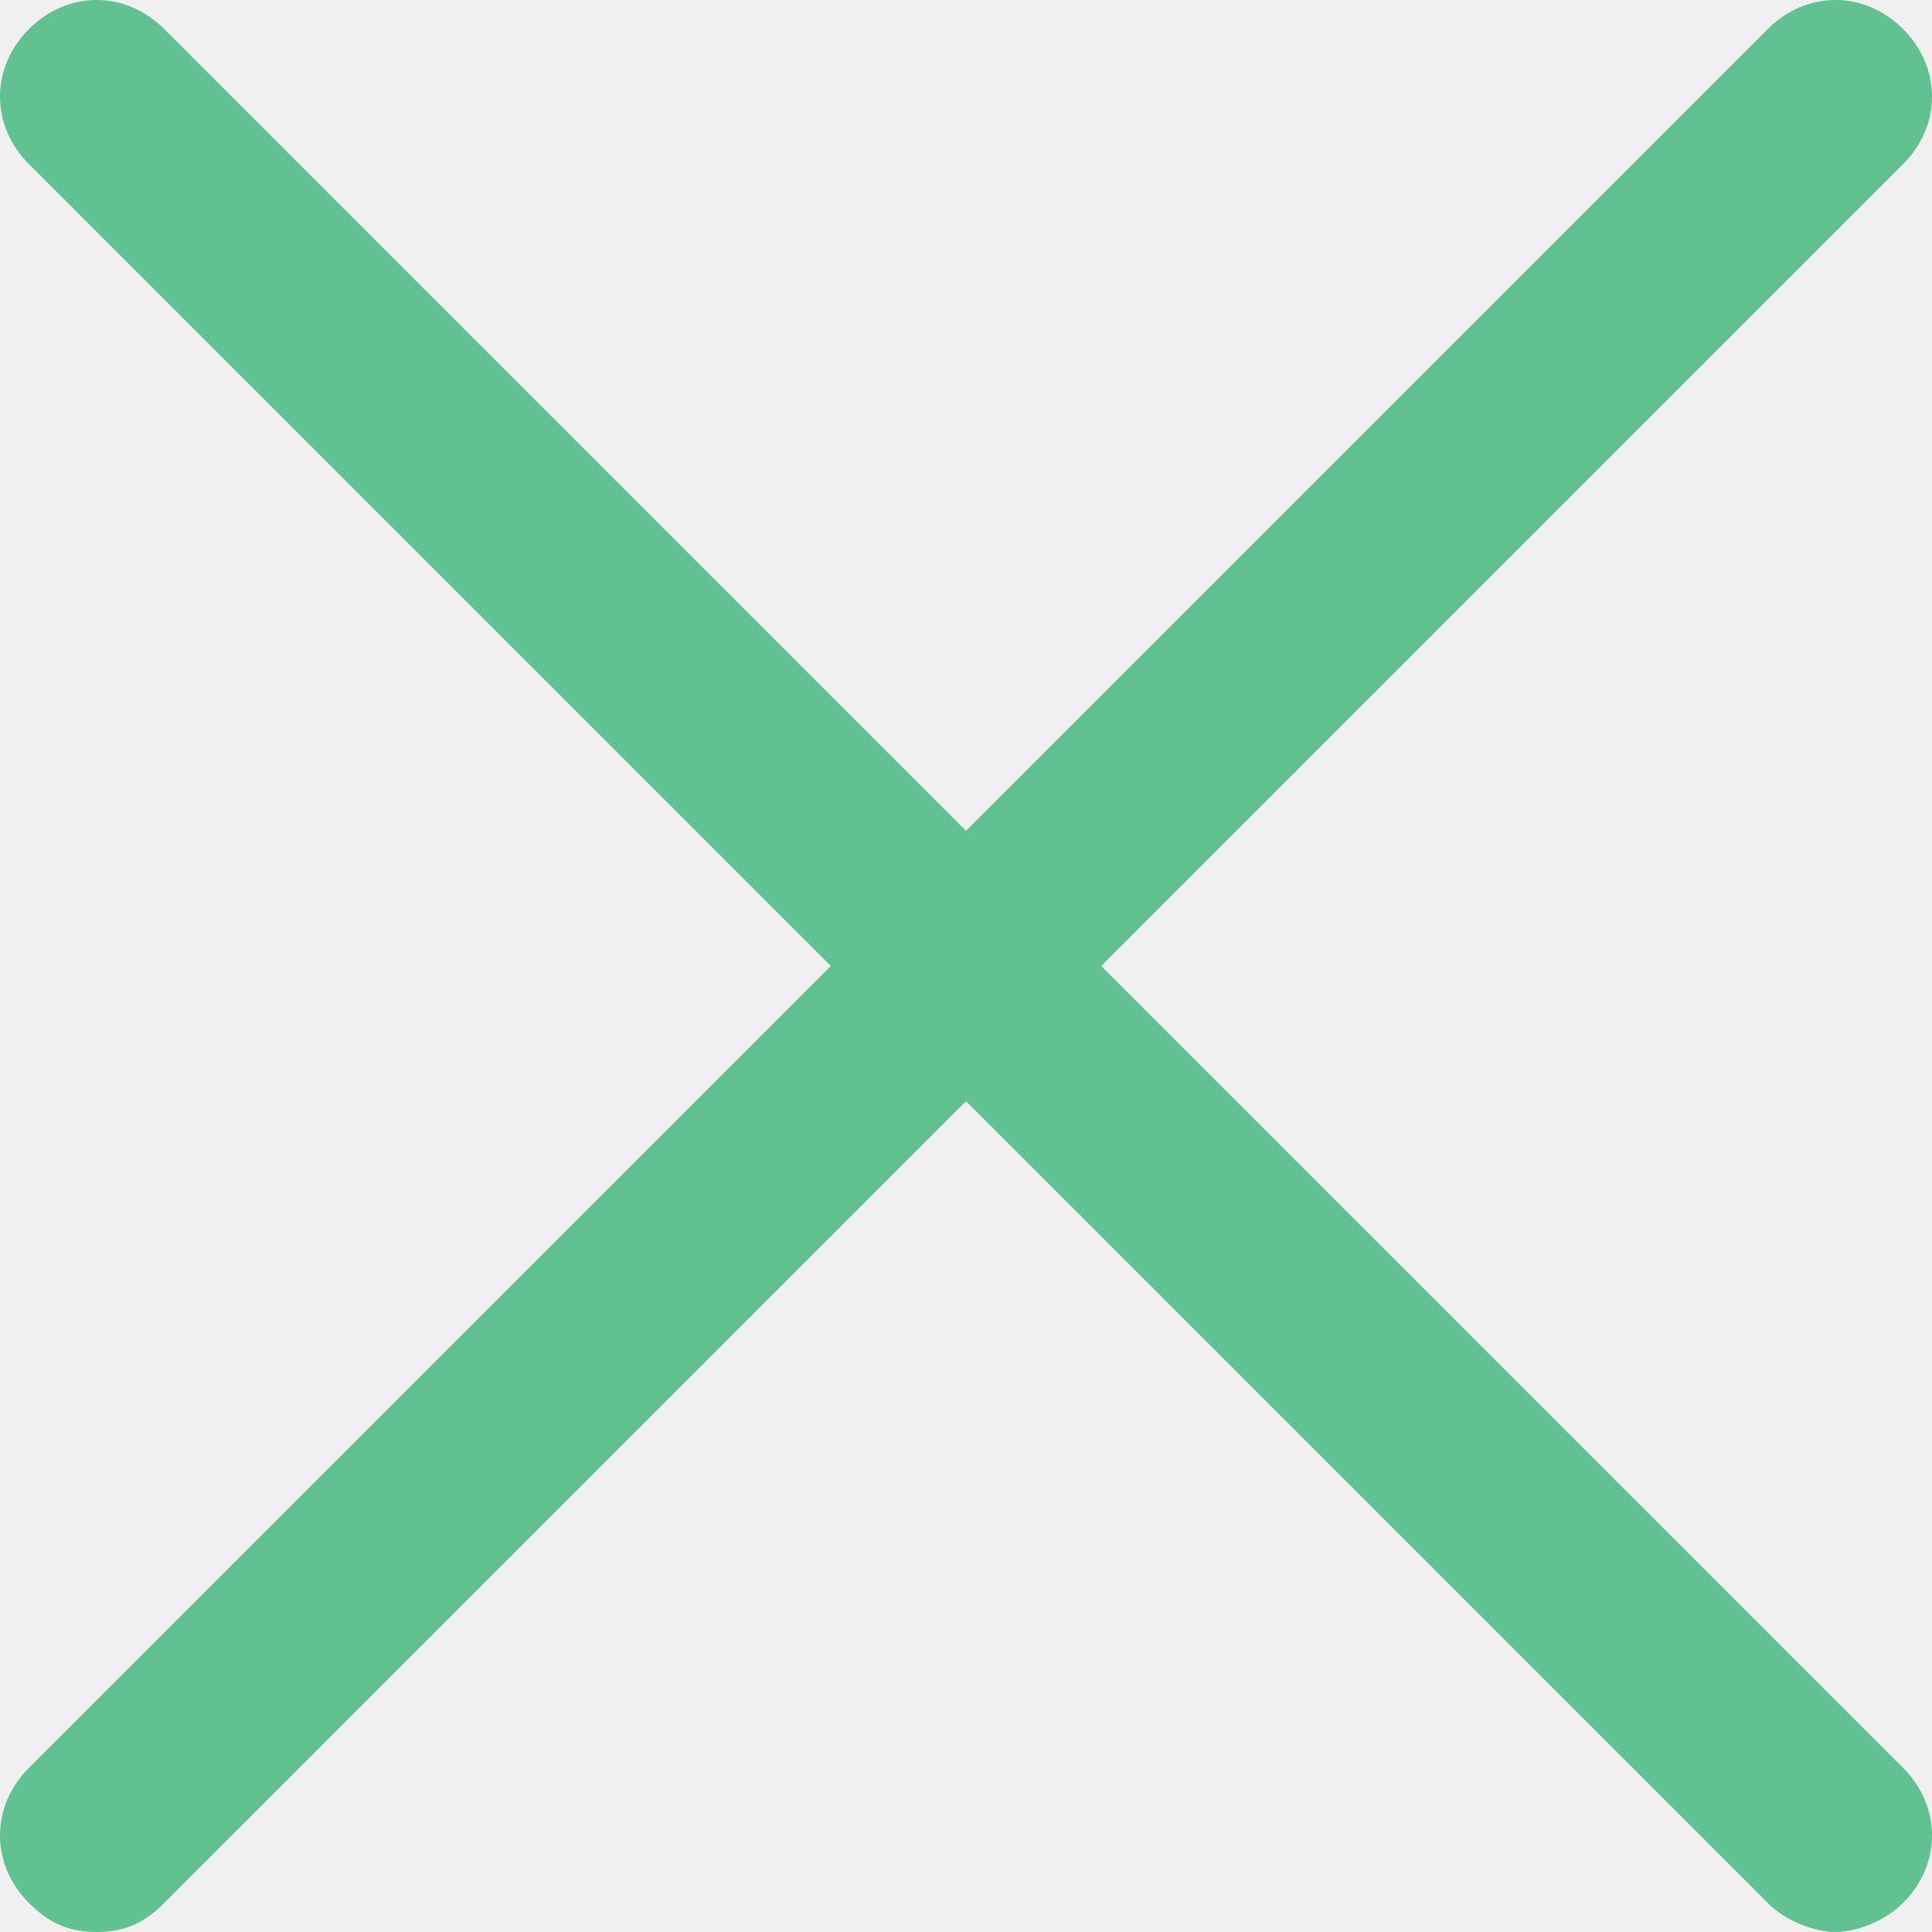
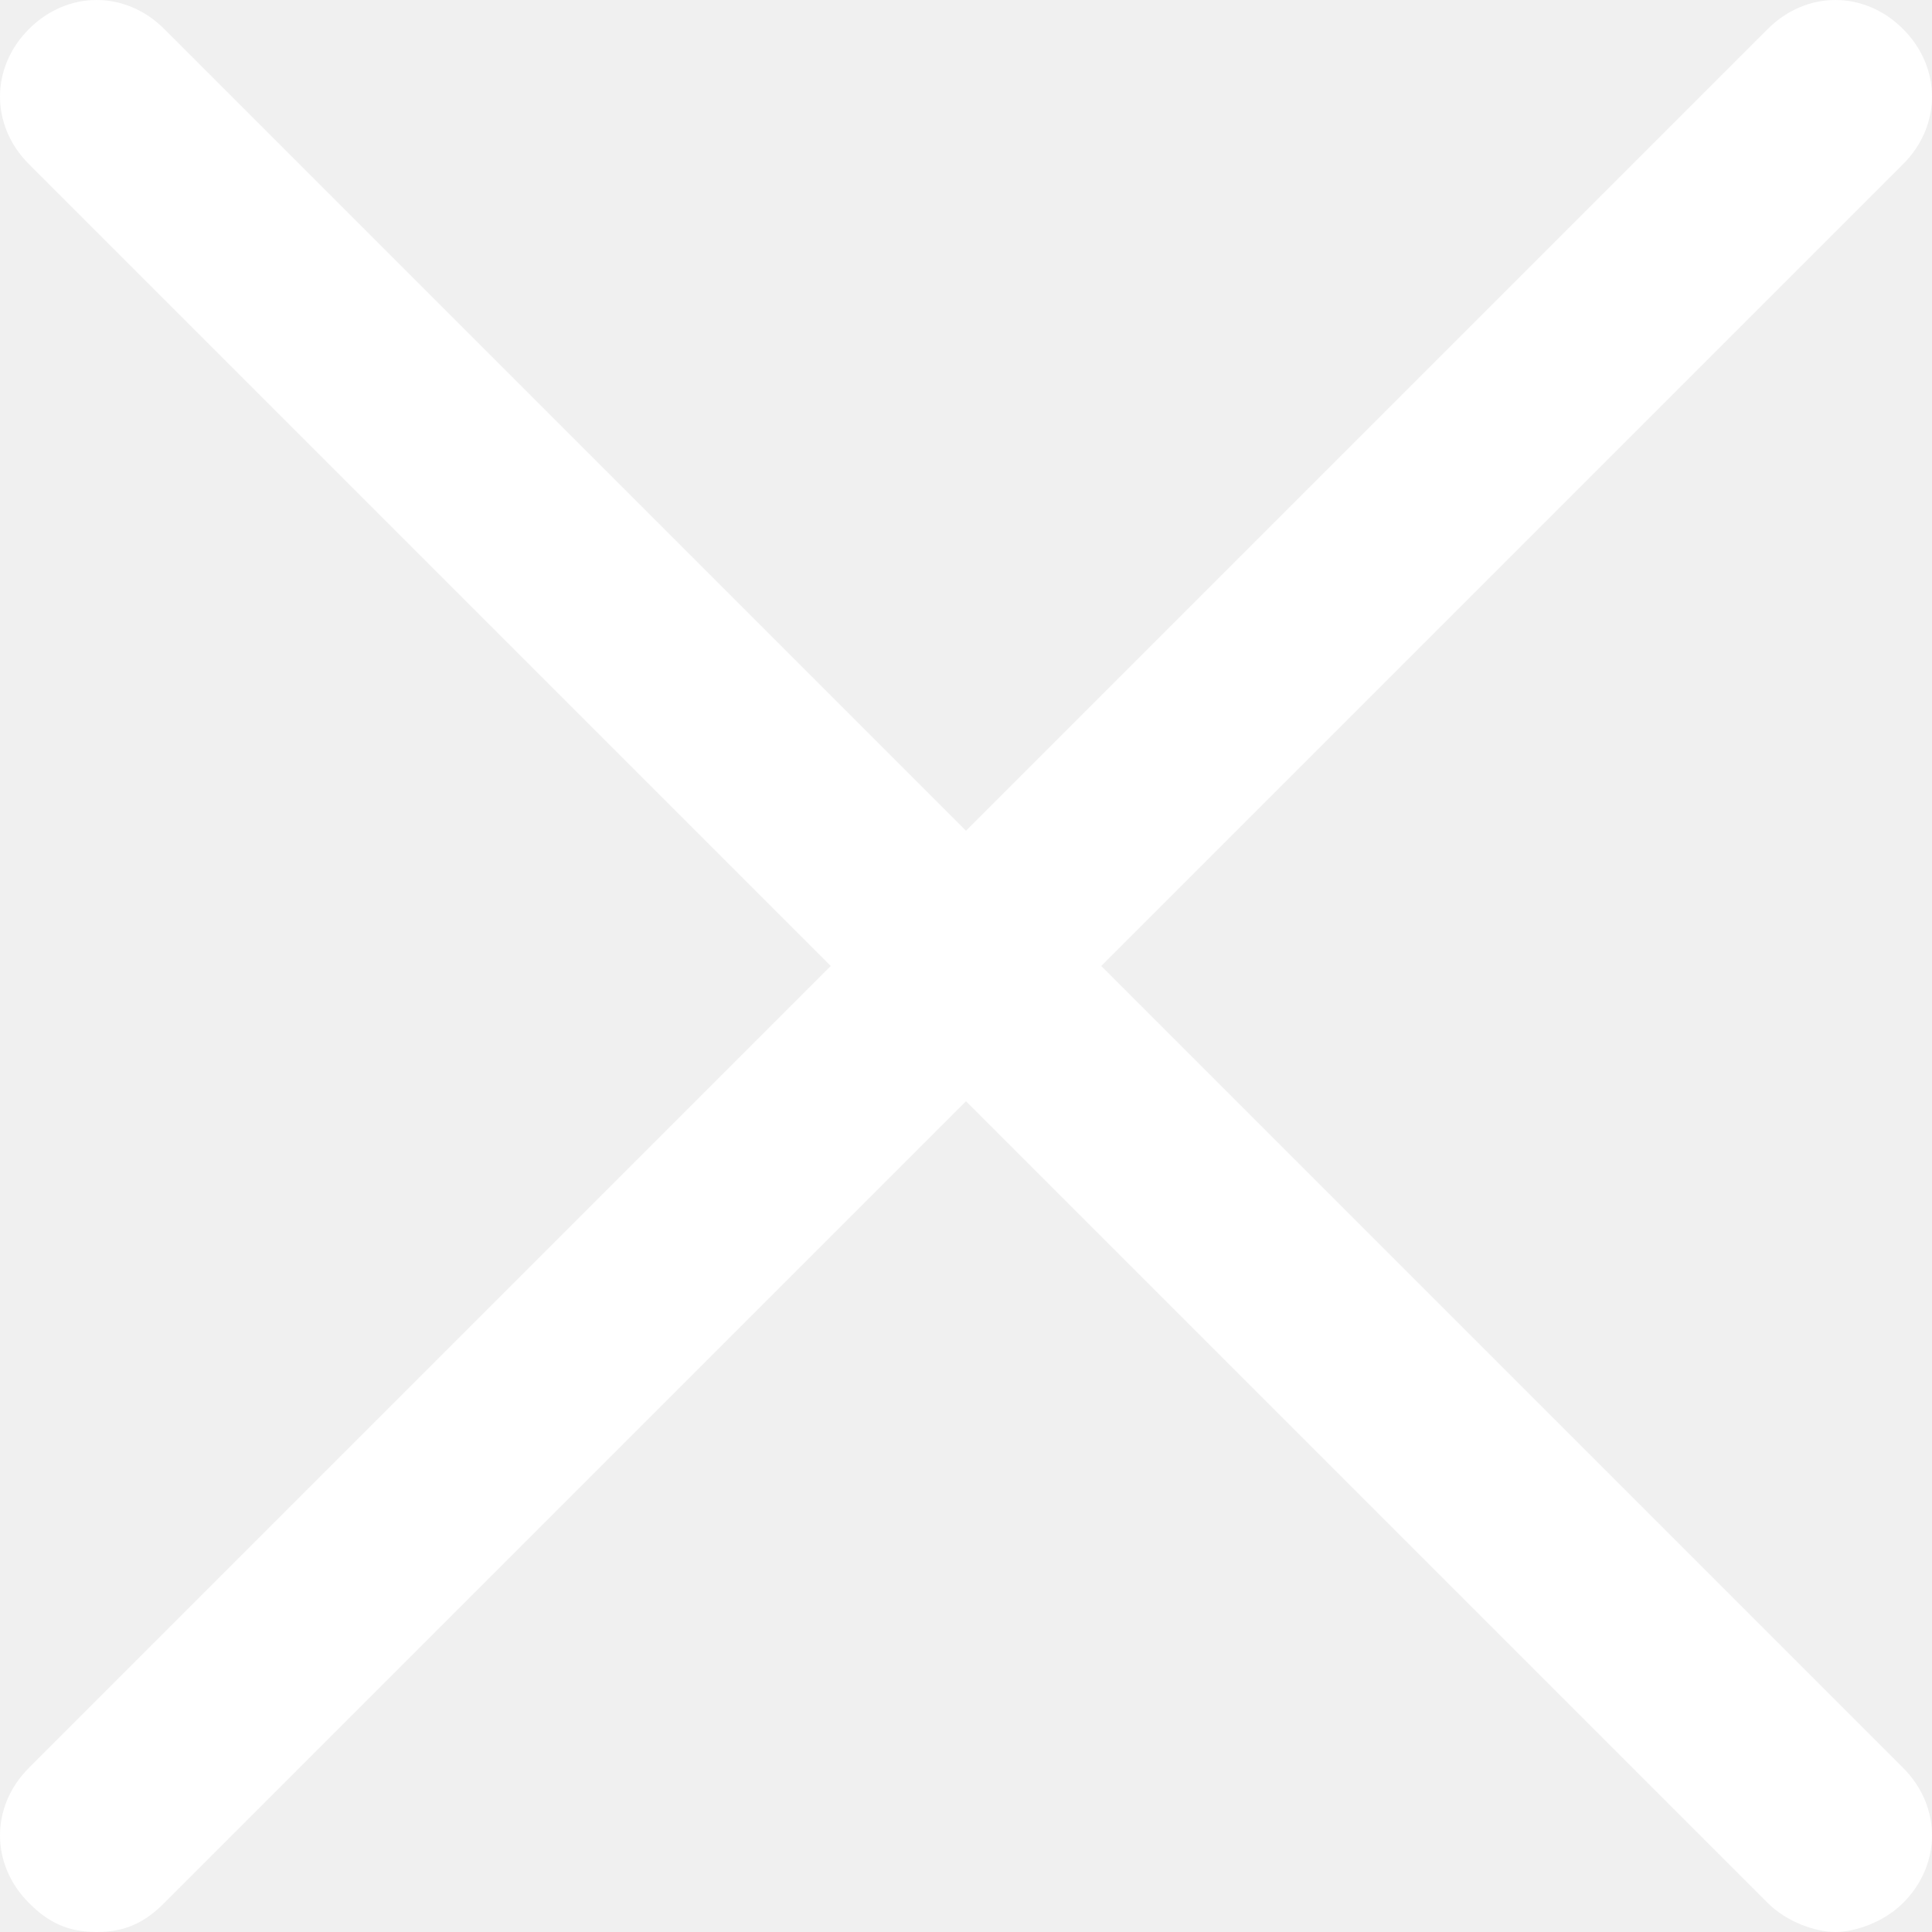
<svg xmlns="http://www.w3.org/2000/svg" version="1.1" id="Layer_1" x="0px" y="0px" width="20px" height="20px" viewBox="0 0 20 20" enable-background="new 0 0 20 20" xml:space="preserve">
-   <path fill="#61C192" d="M-370.8,6.6c0,0.2,0,0.3,0,0.5c0,4.9-3.7,10.5-10.5,10.5c-2.1,0-4-0.6-5.7-1.7c0.3,0,0.6,0.1,0.9,0.1  c1.7,0,3.3-0.6,4.6-1.6c-1.6,0-3-1.1-3.4-2.6c0.2,0,0.5,0.1,0.7,0.1c0.3,0,0.7,0,1-0.1c-1.7-0.3-3-1.8-3-3.6v0  c0.5,0.3,1.1,0.4,1.7,0.5c-1-0.7-1.6-1.8-1.6-3.1c0-0.7,0.2-1.3,0.5-1.9c1.8,2.2,4.5,3.7,7.6,3.9c-0.1-0.3-0.1-0.6-0.1-0.8  c0-2,1.7-3.7,3.7-3.7c1.1,0,2,0.4,2.7,1.2c0.8-0.2,1.6-0.5,2.3-0.9c-0.3,0.9-0.9,1.6-1.6,2c0.7-0.1,1.5-0.3,2.1-0.6  C-369.5,5.5-370.1,6.1-370.8,6.6z" />
-   <path id="f" fill="#61C192" d="M-350.1,19.1v-8.2h2.8l0.4-3.2h-3.2v-2c0-0.9,0.3-1.6,1.6-1.6l1.7,0V1.2c-0.3,0-1.3-0.1-2.5-0.1  c-2.4,0-4.1,1.5-4.1,4.2v2.4h-2.8v3.2h2.8v8.2H-350.1z" />
+   <path fill="#fff" d="M-370.8,6.6c0,0.2,0,0.3,0,0.5c0,4.9-3.7,10.5-10.5,10.5c-2.1,0-4-0.6-5.7-1.7c0.3,0,0.6,0.1,0.9,0.1  c1.7,0,3.3-0.6,4.6-1.6c-1.6,0-3-1.1-3.4-2.6c0.2,0,0.5,0.1,0.7,0.1c0.3,0,0.7,0,1-0.1c-1.7-0.3-3-1.8-3-3.6v0  c0.5,0.3,1.1,0.4,1.7,0.5c-1-0.7-1.6-1.8-1.6-3.1c0-0.7,0.2-1.3,0.5-1.9c1.8,2.2,4.5,3.7,7.6,3.9c-0.1-0.3-0.1-0.6-0.1-0.8  c0-2,1.7-3.7,3.7-3.7c1.1,0,2,0.4,2.7,1.2c0.8-0.2,1.6-0.5,2.3-0.9c-0.3,0.9-0.9,1.6-1.6,2c0.7-0.1,1.5-0.3,2.1-0.6  C-369.5,5.5-370.1,6.1-370.8,6.6z" />
+   <path id="f" fill="#fff" d="M-350.1,19.1v-8.2h2.8l0.4-3.2h-3.2v-2c0-0.9,0.3-1.6,1.6-1.6l1.7,0V1.2c-0.3,0-1.3-0.1-2.5-0.1  c-2.4,0-4.1,1.5-4.1,4.2v2.4h-2.8v3.2h2.8v8.2H-350.1z" />
  <g>
-     <path fill-rule="evenodd" clip-rule="evenodd" fill="#61C192" d="M-326,1c-5.1,0-9.2,4.1-9.2,9.2c0,4.1,2.6,7.5,6.3,8.8   c0.5,0.1,0.6-0.2,0.6-0.4c0-0.2,0-0.9,0-1.7c-2.6,0.6-3.1-1.1-3.1-1.1c-0.4-1.1-1-1.3-1-1.3c-0.8-0.6,0.1-0.6,0.1-0.6   c0.9,0.1,1.4,0.9,1.4,0.9c0.8,1.4,2.2,1,2.7,0.8c0.1-0.6,0.3-1,0.6-1.2c-2-0.2-4.2-1-4.2-4.6c0-1,0.4-1.8,0.9-2.5   c-0.1-0.2-0.4-1.2,0.1-2.4c0,0,0.8-0.2,2.5,0.9c0.7-0.2,1.5-0.3,2.3-0.3s1.6,0.1,2.3,0.3c1.8-1.2,2.5-0.9,2.5-0.9   c0.5,1.3,0.2,2.2,0.1,2.4c0.6,0.6,0.9,1.5,0.9,2.5c0,3.5-2.2,4.3-4.2,4.6c0.3,0.3,0.6,0.8,0.6,1.7c0,1.2,0,2.2,0,2.5   c0,0.2,0.2,0.5,0.6,0.4c3.7-1.2,6.3-4.7,6.3-8.8C-316.8,5.2-320.9,1-326,1z" />
+     <path fill-rule="evenodd" clip-rule="evenodd" fill="#fff" d="M-326,1c-5.1,0-9.2,4.1-9.2,9.2c0,4.1,2.6,7.5,6.3,8.8   c0.5,0.1,0.6-0.2,0.6-0.4c0-0.2,0-0.9,0-1.7c-2.6,0.6-3.1-1.1-3.1-1.1c-0.4-1.1-1-1.3-1-1.3c-0.8-0.6,0.1-0.6,0.1-0.6   c0.9,0.1,1.4,0.9,1.4,0.9c0.8,1.4,2.2,1,2.7,0.8c0.1-0.6,0.3-1,0.6-1.2c-2-0.2-4.2-1-4.2-4.6c0-1,0.4-1.8,0.9-2.5   c-0.1-0.2-0.4-1.2,0.1-2.4c0,0,0.8-0.2,2.5,0.9c0.7-0.2,1.5-0.3,2.3-0.3s1.6,0.1,2.3,0.3c1.8-1.2,2.5-0.9,2.5-0.9   c0.5,1.3,0.2,2.2,0.1,2.4c0.6,0.6,0.9,1.5,0.9,2.5c0,3.5-2.2,4.3-4.2,4.6c0.3,0.3,0.6,0.8,0.6,1.7c0,1.2,0,2.2,0,2.5   c0,0.2,0.2,0.5,0.6,0.4c3.7-1.2,6.3-4.7,6.3-8.8C-316.8,5.2-320.9,1-326,1z" />
  </g>
  <g>
-     <path fill="#61C192" d="M-295.9,3c-2.7-2.7-5.4,0-5.4,0l-2.7,2.7l-0.2,0.2c1.7-0.5,2.5,0.2,2.5,0.2l1.7-1.7c0,0,1.4-1.4,2.7,0   c1.4,1.4,0,2.7,0,2.7l-3.6,3.6c-1.4,1.4-2.7,0-2.7,0c-0.7-0.7-0.7-1.3-0.7-1.3l-1.5,1.5c0,0,0.3,0.7,0.8,1.2c2.7,2.7,5.4,0,5.4,0   l3.6-3.6C-295.9,8.5-293.2,5.8-295.9,3z" />
-     <path fill="#61C192" d="M-303.8,13.5l-1.7,1.7c0,0-1.4,1.4-2.7,0c-1.4-1.4,0-2.7,0-2.7s2.3-2.3,3.6-3.6c1.4-1.4,2.7,0,2.7,0   c0.7,0.7,0.7,1.3,0.7,1.3l1.5-1.5c0,0-0.3-0.7-0.8-1.2c-2.7-2.7-5.4,0-5.4,0l-3.6,3.6c0,0-2.7,2.7,0,5.4c2.7,2.7,5.4,0,5.4,0   l2.7-2.7l0.2-0.2C-303,14.2-303.8,13.5-303.8,13.5z" />
+     <path fill="#fff" d="M-295.9,3c-2.7-2.7-5.4,0-5.4,0l-2.7,2.7l-0.2,0.2c1.7-0.5,2.5,0.2,2.5,0.2l1.7-1.7c0,0,1.4-1.4,2.7,0   c1.4,1.4,0,2.7,0,2.7l-3.6,3.6c-1.4,1.4-2.7,0-2.7,0c-0.7-0.7-0.7-1.3-0.7-1.3l-1.5,1.5c0,0,0.3,0.7,0.8,1.2c2.7,2.7,5.4,0,5.4,0   l3.6-3.6C-295.9,8.5-293.2,5.8-295.9,3z" />
+     <path fill="#fff" d="M-303.8,13.5l-1.7,1.7c0,0-1.4,1.4-2.7,0c-1.4-1.4,0-2.7,0-2.7s2.3-2.3,3.6-3.6c1.4-1.4,2.7,0,2.7,0   c0.7,0.7,0.7,1.3,0.7,1.3l1.5-1.5c0,0-0.3-0.7-0.8-1.2c-2.7-2.7-5.4,0-5.4,0l-3.6,3.6c0,0-2.7,2.7,0,5.4c2.7,2.7,5.4,0,5.4,0   l2.7-2.7l0.2-0.2C-303,14.2-303.8,13.5-303.8,13.5z" />
  </g>
-   <path fill="#61C192" d="M-269,13h-4V7h4c0.6,0,1-0.4,1-1s-0.4-1-1-1h-4V1c0-0.6-0.4-1-1-1s-1,0.4-1,1v4h-6V1c0-0.6-0.4-1-1-1  s-1,0.4-1,1v4h-4c-0.6,0-1,0.4-1,1s0.4,1,1,1h4v6h-4c-0.6,0-1,0.4-1,1s0.4,1,1,1h4v4c0,0.6,0.4,1,1,1s1-0.4,1-1v-4h6v4  c0,0.6,0.4,1,1,1s1-0.4,1-1v-4h4c0.6,0,1-0.4,1-1S-268.4,13-269,13z M-281,13V7h6v6H-281z" />
-   <path fill="#61C192" d="M-253.6,9.8l8.3-8.3c0.4-0.4,0.4-1,0-1.4s-1-0.4-1.4,0l-8.7,8.7h-8.6c-0.6,0-1,0.4-1,1s0.4,1,1,1h8.6  l8.7,8.7c0.2,0.2,0.5,0.3,0.7,0.3s0.5-0.1,0.7-0.3c0.4-0.4,0.4-1,0-1.4L-253.6,9.8z" />
-   <path fill="#61C192" d="M-221.3,8.9l-18-9c-0.5-0.2-1.1,0-1.3,0.4s0,1.1,0.4,1.3l16.2,8.1l-14.8,7.4V9.8c0-0.6-0.4-1-1-1s-1,0.4-1,1  v9c0,0.3,0.2,0.7,0.5,0.9c0.2,0.1,0.3,0.1,0.5,0.1c0.2,0,0.3,0,0.4-0.1l18-9c0.3-0.2,0.6-0.5,0.6-0.9S-221,9.1-221.3,8.9z" />
-   <rect x="-407.5" y="-9.2" fill="#61C192" width="11.5" height="11.5" />
+   <path fill="#fff" d="M-269,13h-4V7h4c0.6,0,1-0.4,1-1s-0.4-1-1-1h-4V1c0-0.6-0.4-1-1-1s-1,0.4-1,1v4h-6V1c0-0.6-0.4-1-1-1  s-1,0.4-1,1v4h-4c-0.6,0-1,0.4-1,1s0.4,1,1,1h4v6h-4c-0.6,0-1,0.4-1,1s0.4,1,1,1h4v4c0,0.6,0.4,1,1,1s1-0.4,1-1v-4h6v4  c0,0.6,0.4,1,1,1s1-0.4,1-1v-4h4c0.6,0,1-0.4,1-1S-268.4,13-269,13z M-281,13V7h6v6H-281z" />
+   <path fill="#fff" d="M-253.6,9.8l8.3-8.3c0.4-0.4,0.4-1,0-1.4s-1-0.4-1.4,0l-8.7,8.7h-8.6c-0.6,0-1,0.4-1,1s0.4,1,1,1h8.6  l8.7,8.7c0.2,0.2,0.5,0.3,0.7,0.3s0.5-0.1,0.7-0.3c0.4-0.4,0.4-1,0-1.4L-253.6,9.8z" />
+   <path fill="#fff" d="M-221.3,8.9l-18-9c-0.5-0.2-1.1,0-1.3,0.4s0,1.1,0.4,1.3l16.2,8.1l-14.8,7.4V9.8c0-0.6-0.4-1-1-1s-1,0.4-1,1  v9c0,0.3,0.2,0.7,0.5,0.9c0.2,0.1,0.3,0.1,0.5,0.1c0.2,0,0.3,0,0.4-0.1l18-9c0.3-0.2,0.6-0.5,0.6-0.9S-221,9.1-221.3,8.9z" />
+   <rect x="-407.5" y="-9.2" fill="#fff" width="11.5" height="11.5" />
  <rect x="-407.5" y="4.5" fill="#878B8F" width="11.5" height="11.5" />
  <rect x="-407.5" y="18.2" fill="#FFFFFF" width="11.5" height="11.5" />
  <g>
-     <path fill="#61C192" d="M-181.8,19.3c-0.6,0-1-0.4-1-1c0-9.4-7.6-17-17-17c-0.6,0-1-0.4-1-1s0.4-1,1-1c10.5,0,19,8.5,19,19   C-180.8,18.9-181.2,19.3-181.8,19.3z" />
-     <path fill="#61C192" d="M-190.8,19.3h-9c-0.6,0-1-0.4-1-1v-9c0-0.6,0.4-1,1-1c5.5,0,10,4.5,10,10   C-189.8,18.9-190.2,19.3-190.8,19.3z M-198.8,17.3h6.9c-0.5-3.6-3.3-6.5-6.9-6.9V17.3z" />
+     <path fill="#fff" d="M-181.8,19.3c-0.6,0-1-0.4-1-1c0-9.4-7.6-17-17-17c-0.6,0-1-0.4-1-1s0.4-1,1-1c10.5,0,19,8.5,19,19   C-180.8,18.9-181.2,19.3-181.8,19.3z" />
+     <path fill="#fff" d="M-190.8,19.3h-9c-0.6,0-1-0.4-1-1v-9c0-0.6,0.4-1,1-1c5.5,0,10,4.5,10,10   C-189.8,18.9-190.2,19.3-190.8,19.3z M-198.8,17.3h6.9c-0.5-3.6-3.3-6.5-6.9-6.9V17.3z" />
  </g>
  <g>
-     <path fill="#61C192" d="M-141.8,19.3c-0.6,0-1-0.4-1-1v-17h-17c-0.6,0-1-0.4-1-1s0.4-1,1-1h18c0.6,0,1,0.4,1,1v18   C-140.8,18.9-141.2,19.3-141.8,19.3z" />
-     <path fill="#61C192" d="M-159.8,19.3c-0.3,0-0.5-0.1-0.7-0.3c-0.4-0.4-0.4-1,0-1.4l9-9c0.4-0.4,1-0.4,1.4,0s0.4,1,0,1.4l-9,9   C-159.2,19.2-159.5,19.3-159.8,19.3z" />
+     <path fill="#fff" d="M-141.8,19.3c-0.6,0-1-0.4-1-1v-17h-17c-0.6,0-1-0.4-1-1s0.4-1,1-1h18c0.6,0,1,0.4,1,1v18   C-140.8,18.9-141.2,19.3-141.8,19.3z" />
+     <path fill="#fff" d="M-159.8,19.3c-0.3,0-0.5-0.1-0.7-0.3c-0.4-0.4-0.4-1,0-1.4l9-9c0.4-0.4,1-0.4,1.4,0s0.4,1,0,1.4l-9,9   C-159.2,19.2-159.5,19.3-159.8,19.3z" />
  </g>
  <g>
-     <path fill="#61C192" d="M-110.8-0.7c-5.5,0-10,4.5-10,10c0,0.6,0.4,1,1,1s1-0.4,1-1c0-4.4,3.6-8,8-8s8,3.6,8,8c0,0.6,0.4,1,1,1   s1-0.4,1-1C-100.8,3.8-105.2-0.7-110.8-0.7z" />
-     <path fill="#61C192" d="M-105.2,9.3c0-3-2.5-5.5-5.5-5.5s-5.5,2.5-5.5,5.5s2.5,5.5,5.5,5.5S-105.2,12.3-105.2,9.3z M-109.5,6.8   c0.7,0,1.2,0.6,1.2,1.3s-0.6,1.2-1.2,1.2s-1.2-0.6-1.2-1.2S-110.2,6.8-109.5,6.8z M-114.2,9.3c0-1.5,0.9-2.7,2.2-3.2   c-0.4,0.6-0.7,1.2-0.7,2c0,1.8,1.5,3.2,3.2,3.2c0.8,0,1.4-0.3,2-0.7c-0.5,1.3-1.8,2.2-3.2,2.2C-112.7,12.8-114.2,11.2-114.2,9.3z" />
-     <path fill="#61C192" d="M-105.1,15c-1.5,1.5-3.5,2.3-5.7,2.3s-4.1-0.8-5.7-2.3c-0.4-0.4-1-0.4-1.4,0c-0.4,0.4-0.4,1,0,1.4   c1.9,1.9,4.4,2.9,7.1,2.9s5.2-1,7.1-2.9c0.4-0.4,0.4-1,0-1.4C-104.1,14.6-104.7,14.6-105.1,15z" />
+     <path fill="#fff" d="M-110.8-0.7c-5.5,0-10,4.5-10,10c0,0.6,0.4,1,1,1s1-0.4,1-1c0-4.4,3.6-8,8-8s8,3.6,8,8c0,0.6,0.4,1,1,1   s1-0.4,1-1C-100.8,3.8-105.2-0.7-110.8-0.7z" />
+     <path fill="#fff" d="M-105.2,9.3c0-3-2.5-5.5-5.5-5.5s-5.5,2.5-5.5,5.5s2.5,5.5,5.5,5.5S-105.2,12.3-105.2,9.3z M-109.5,6.8   c0.7,0,1.2,0.6,1.2,1.3s-0.6,1.2-1.2,1.2s-1.2-0.6-1.2-1.2S-110.2,6.8-109.5,6.8z M-114.2,9.3c0-1.5,0.9-2.7,2.2-3.2   c-0.4,0.6-0.7,1.2-0.7,2c0,1.8,1.5,3.2,3.2,3.2c0.8,0,1.4-0.3,2-0.7c-0.5,1.3-1.8,2.2-3.2,2.2C-112.7,12.8-114.2,11.2-114.2,9.3z" />
+     <path fill="#fff" d="M-105.1,15c-1.5,1.5-3.5,2.3-5.7,2.3s-4.1-0.8-5.7-2.3c-0.4-0.4-1-0.4-1.4,0c-0.4,0.4-0.4,1,0,1.4   c1.9,1.9,4.4,2.9,7.1,2.9s5.2-1,7.1-2.9c0.4-0.4,0.4-1,0-1.4C-104.1,14.6-104.7,14.6-105.1,15z" />
  </g>
  <g>
-     <path fill="#61C192" d="M-71.5,10c0.2,0.2,0.5,0.3,0.7,0.3s0.5-0.1,0.7-0.3l9-9c0.4-0.4,0.4-1,0-1.4s-1-0.4-1.4,0l-8.3,8.3L-79-0.4   c-0.4-0.4-1-0.4-1.4,0s-0.4,1,0,1.4L-71.5,10z" />
-     <path fill="#61C192" d="M-61.8,17.3h-18c-0.6,0-1,0.4-1,1s0.4,1,1,1h18c0.6,0,1-0.4,1-1S-61.2,17.3-61.8,17.3z" />
+     <path fill="#fff" d="M-71.5,10c0.2,0.2,0.5,0.3,0.7,0.3s0.5-0.1,0.7-0.3l9-9c0.4-0.4,0.4-1,0-1.4s-1-0.4-1.4,0l-8.3,8.3L-79-0.4   c-0.4-0.4-1-0.4-1.4,0s-0.4,1,0,1.4L-71.5,10z" />
+     <path fill="#fff" d="M-61.8,17.3h-18c-0.6,0-1,0.4-1,1s0.4,1,1,1h18c0.6,0,1-0.4,1-1S-61.2,17.3-61.8,17.3z" />
  </g>
  <g>
-     <path fill="#61C192" d="M-30,15.5c-0.3,0-0.5-0.1-0.7-0.3l-9-9c-0.4-0.4-0.4-1,0-1.4s1-0.4,1.4,0l8.3,8.3l8.3-8.3   c0.4-0.4,1-0.4,1.4,0s0.4,1,0,1.4l-9,9C-29.5,15.4-29.7,15.5-30,15.5z" />
+     <path fill="#fff" d="M-30,15.5c-0.3,0-0.5-0.1-0.7-0.3l-9-9c-0.4-0.4-0.4-1,0-1.4s1-0.4,1.4,0l8.3,8.3l8.3-8.3   c0.4-0.4,1-0.4,1.4,0s0.4,1,0,1.4l-9,9C-29.5,15.4-29.7,15.5-30,15.5z" />
  </g>
-   <path fill="#61C192" d="M11.4,10l8.3-8.3c0.4-0.4,0.4-1,0-1.4s-1-0.4-1.4,0L10,8.6L1.7,0.3c-0.4-0.4-1-0.4-1.4,0s-0.4,1,0,1.4  L8.6,10l-8.3,8.3c-0.4,0.4-0.4,1,0,1.4C0.5,19.9,0.7,20,1,20s0.5-0.1,0.7-0.3l8.3-8.3l8.3,8.3c0.2,0.2,0.5,0.3,0.7,0.3  s0.5-0.1,0.7-0.3c0.4-0.4,0.4-1,0-1.4L11.4,10z" />
+   <path fill="#fff" d="M11.4,10l8.3-8.3c0.4-0.4,0.4-1,0-1.4s-1-0.4-1.4,0L10,8.6L1.7,0.3c-0.4-0.4-1-0.4-1.4,0s-0.4,1,0,1.4  L8.6,10l-8.3,8.3c-0.4,0.4-0.4,1,0,1.4C0.5,19.9,0.7,20,1,20s0.5-0.1,0.7-0.3l8.3-8.3l8.3,8.3c0.2,0.2,0.5,0.3,0.7,0.3  s0.5-0.1,0.7-0.3c0.4-0.4,0.4-1,0-1.4L11.4,10z" />
</svg>
